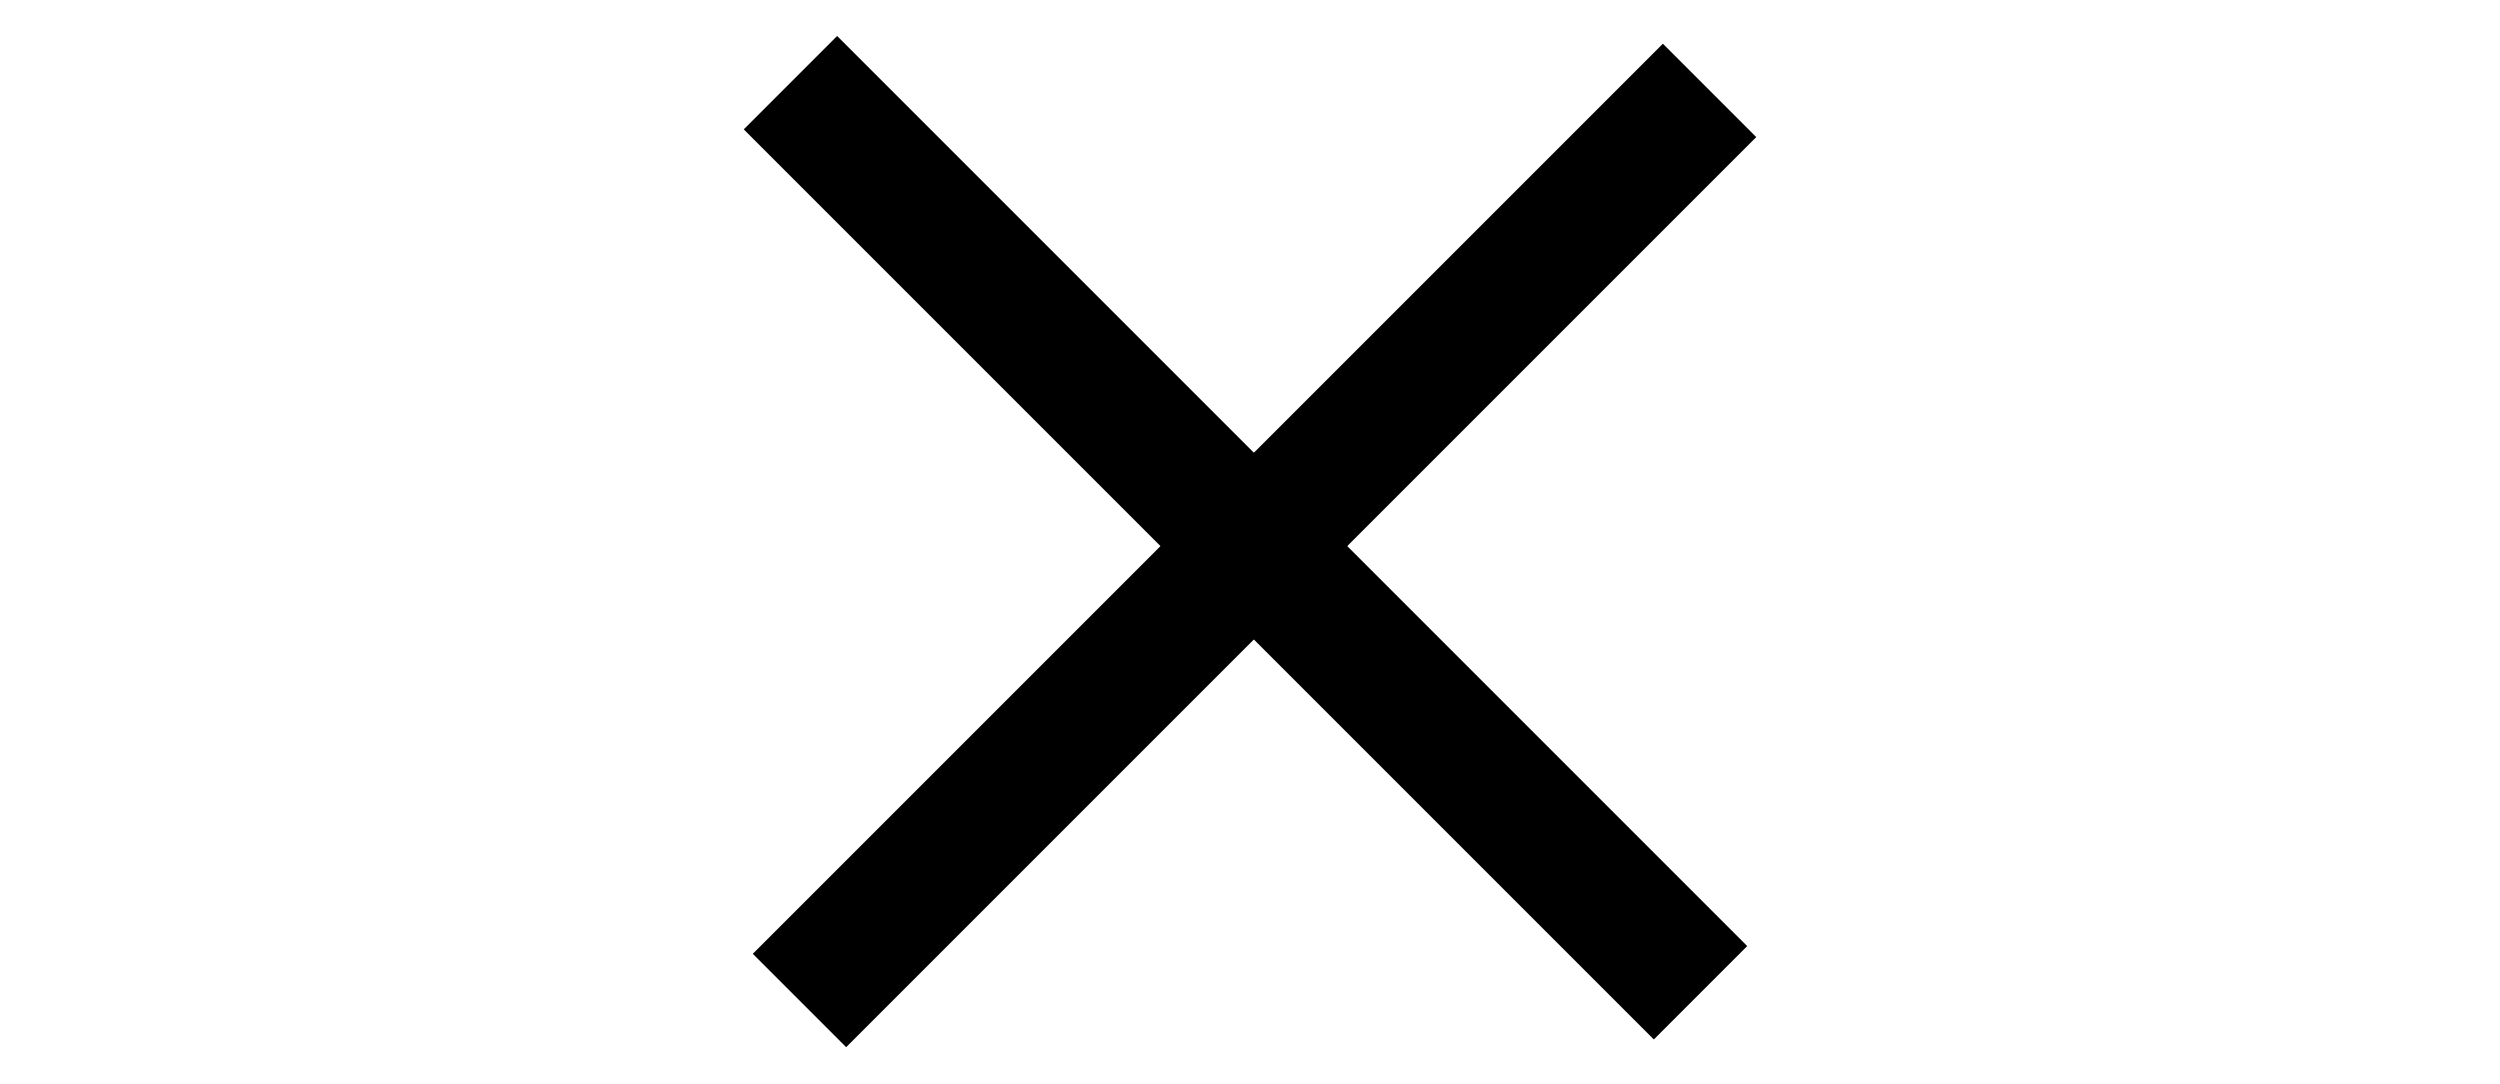
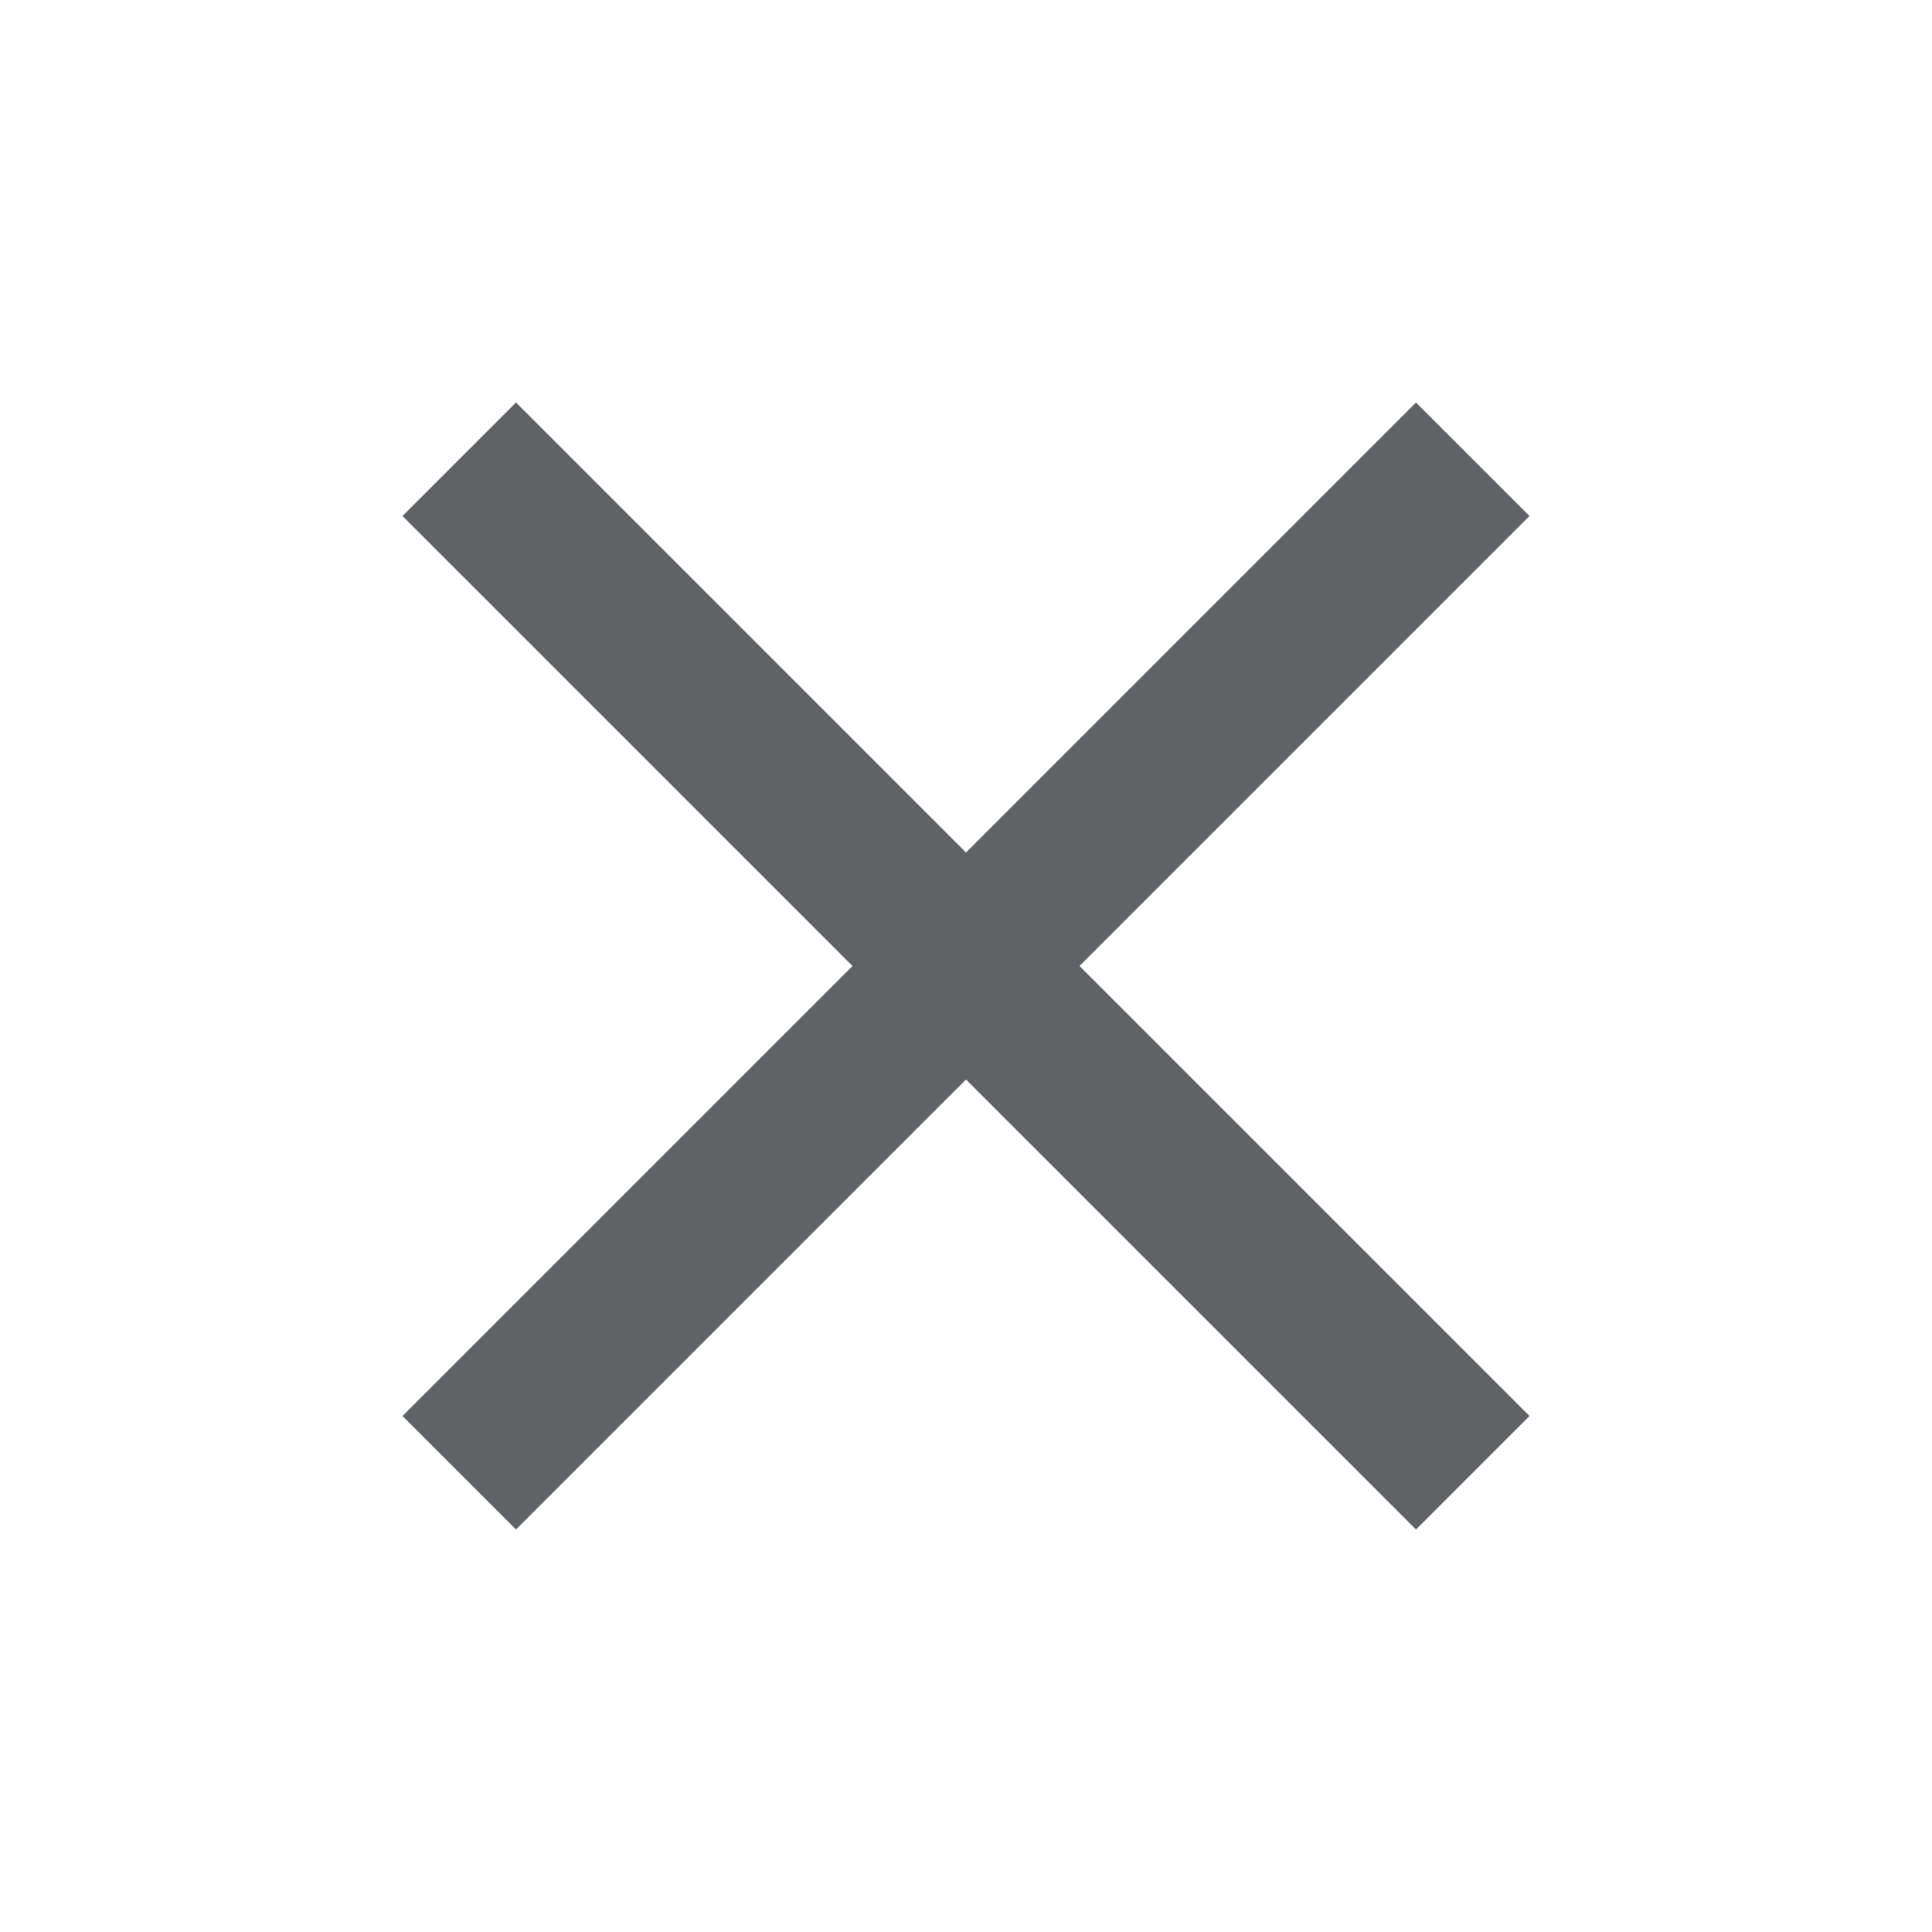
- <svg xmlns="http://www.w3.org/2000/svg" id="uuid-a39327b6-a970-49bd-9174-b09236b36a1e" data-name="Layer 1" width="36.255" height="15.709" viewBox="0 0 36.255 15.709">
-   <line x1="11.463" y1="1.199" x2="24.661" y2="14.397" style="fill: #ed1b30; stroke: #000; stroke-miterlimit: 10; stroke-width: 1.915px;" />
-   <line x1="24.792" y1="1.311" x2="11.594" y2="14.509" style="fill: #ed1b30; stroke: #000; stroke-miterlimit: 10; stroke-width: 1.915px;" />
+ <svg xmlns="http://www.w3.org/2000/svg" height="24px" viewBox="0 0 24 24" width="24px" fill="#5f6368">
+   <path d="M0 0h24v24H0V0z" fill="none" />
+   <path d="M19 6.41L17.59 5 12 10.59 6.41 5 5 6.41 10.59 12 5 17.59 6.41 19 12 13.41 17.59 19 19 17.59 13.41 12 19 6.41z" />
</svg>
